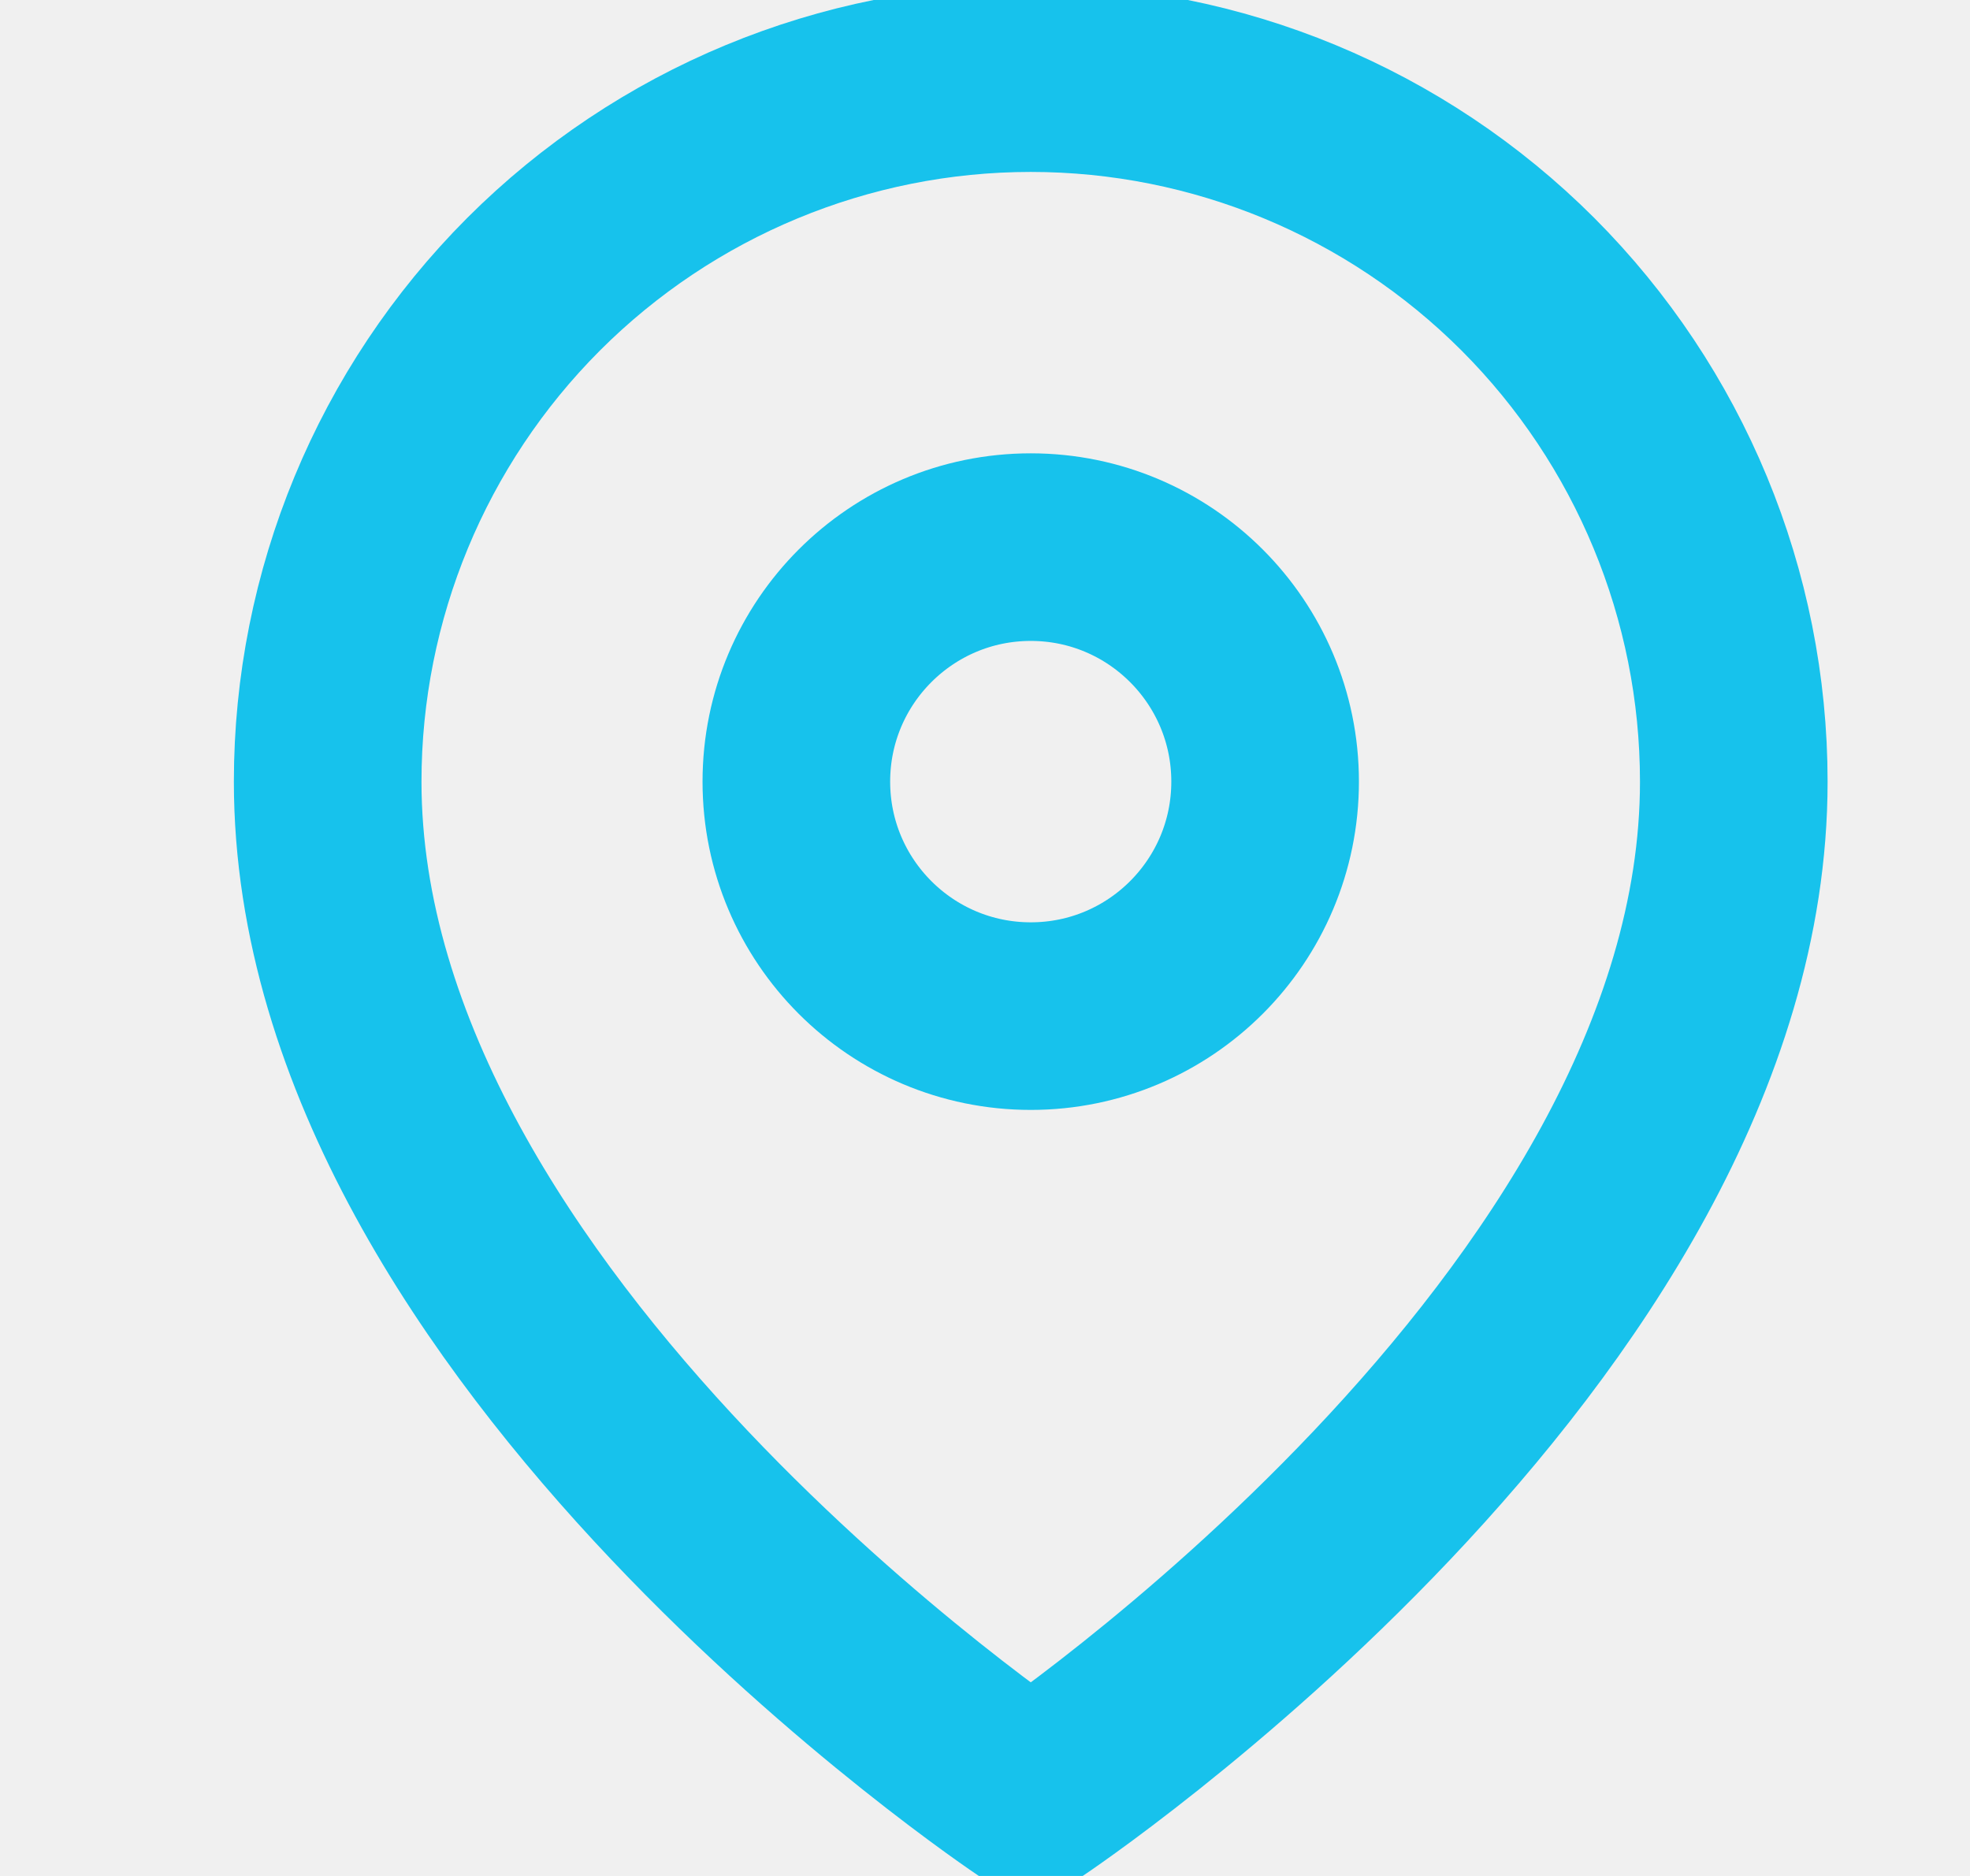
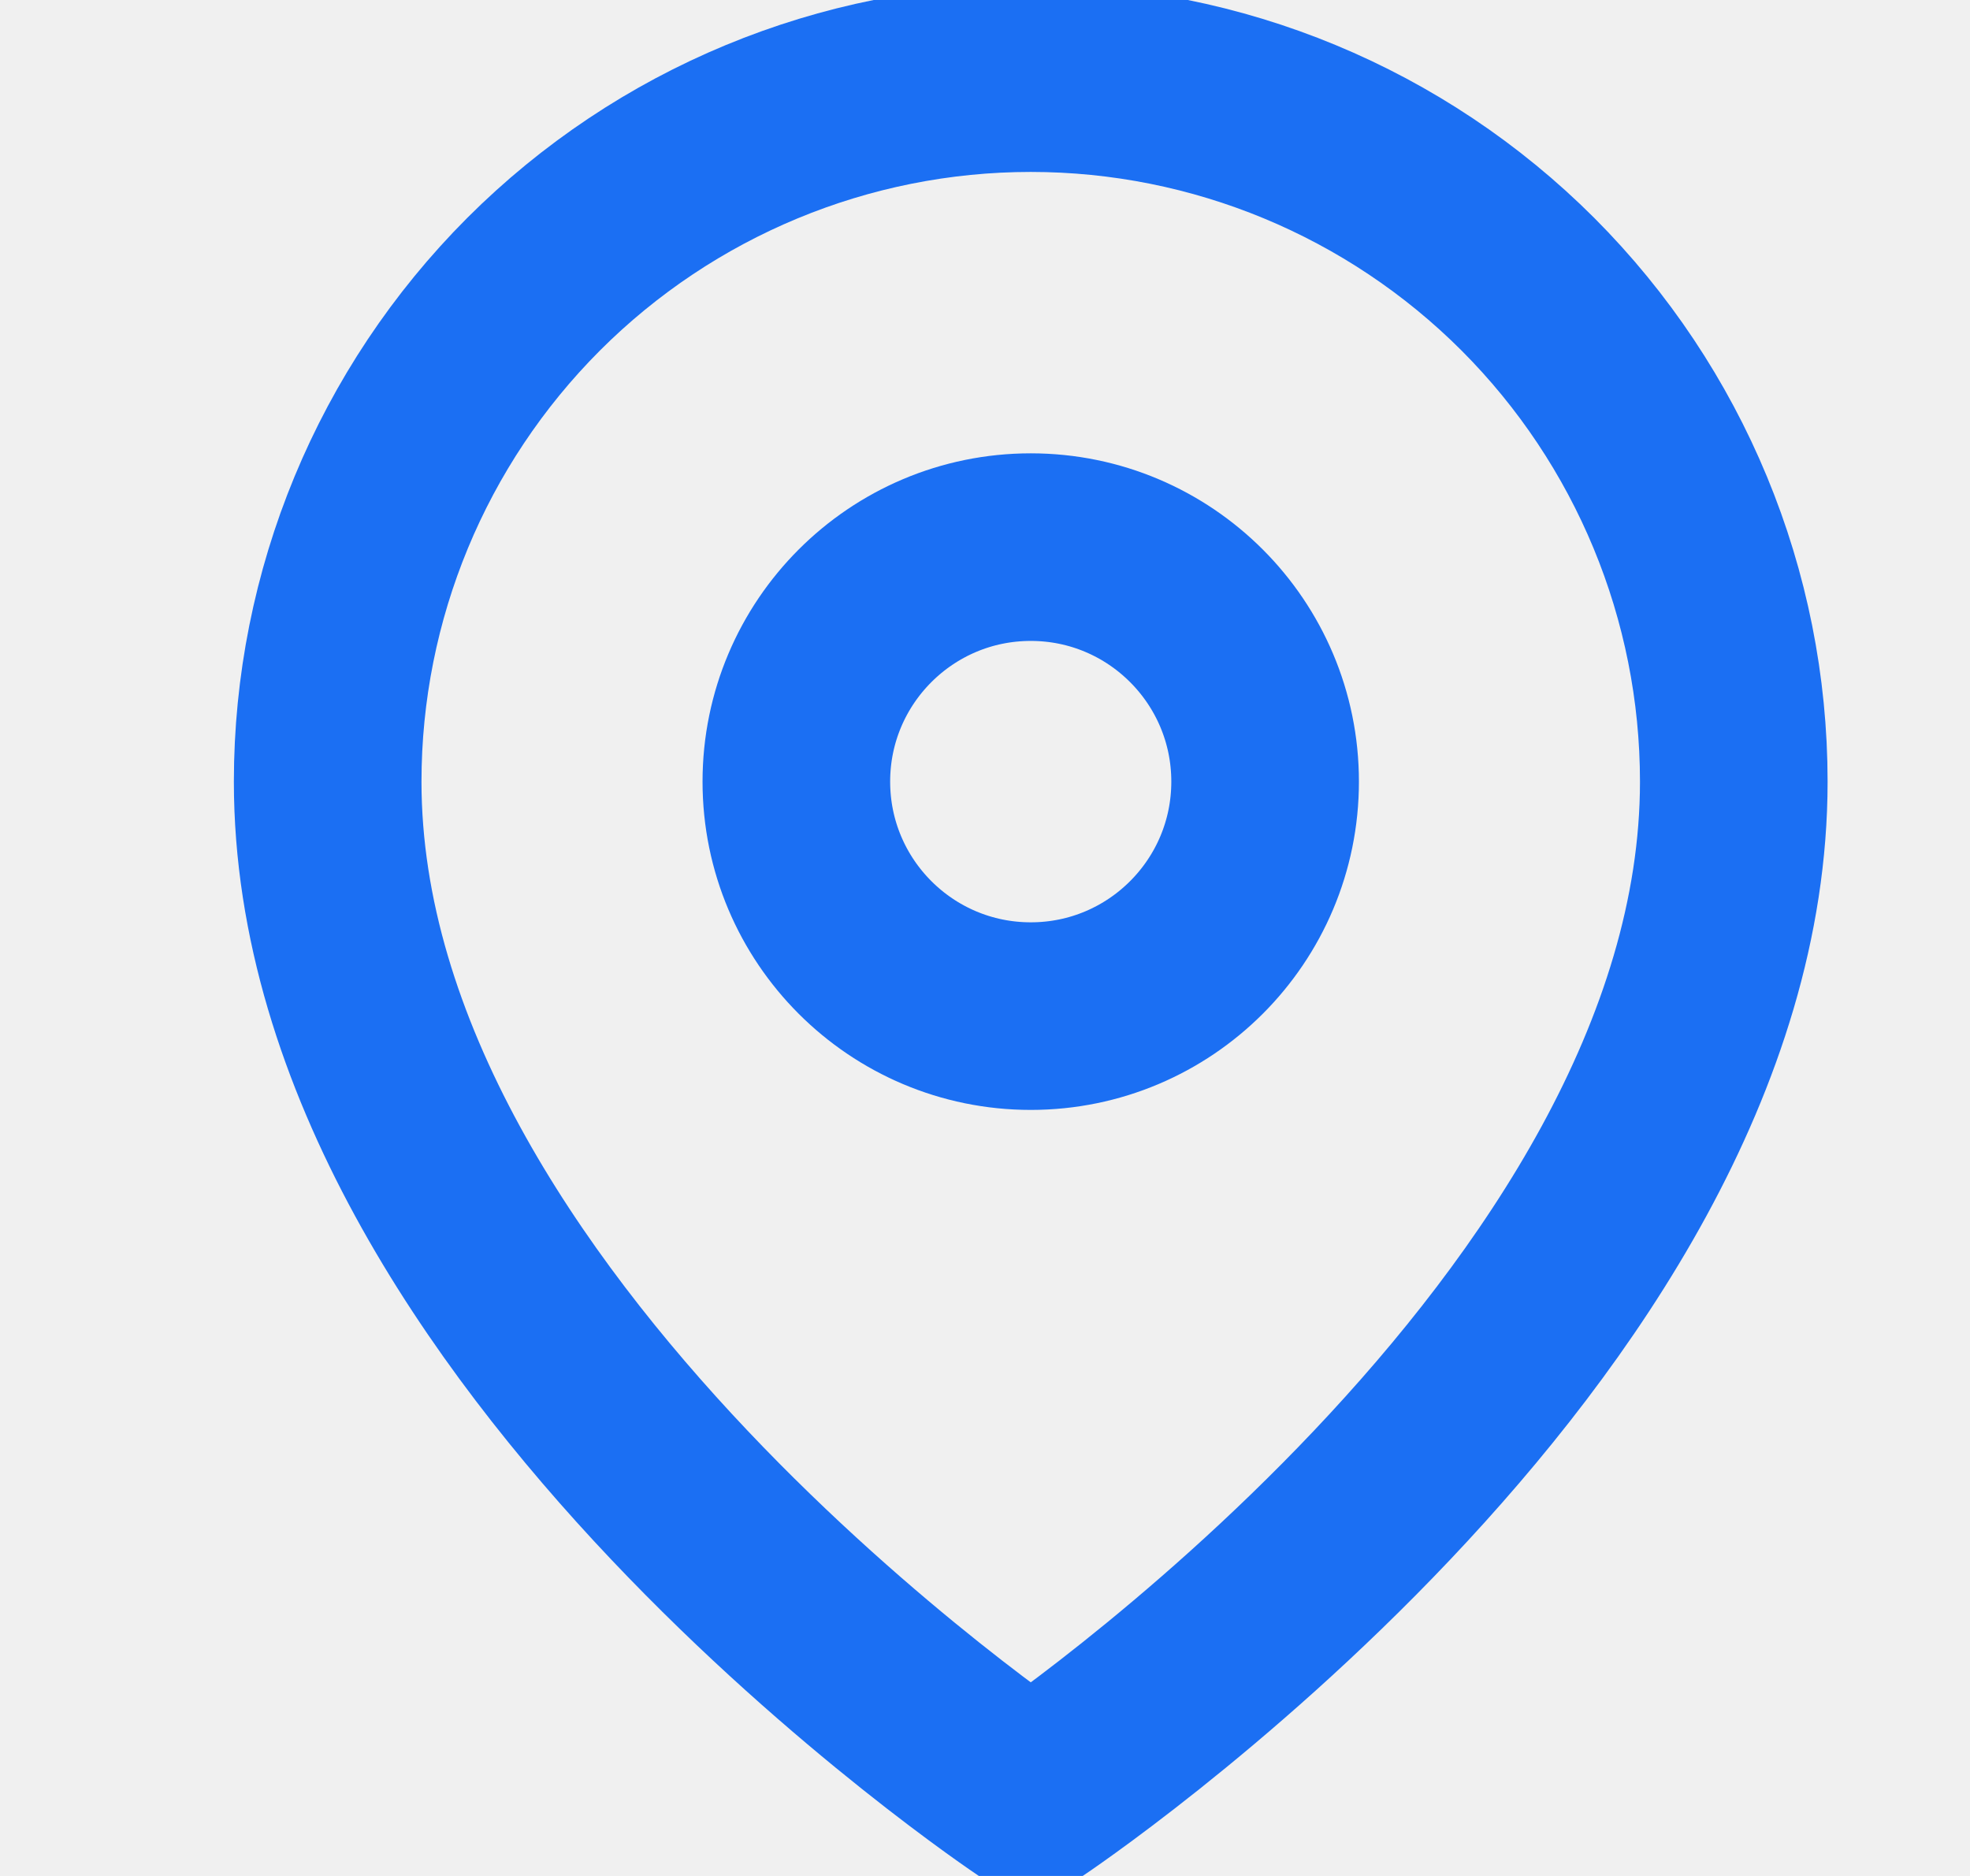
<svg xmlns="http://www.w3.org/2000/svg" width="21" height="20" viewBox="0 0 21 20" fill="none">
  <g clip-path="url(#clip0_34_591)">
-     <path d="M18.482 8.333C18.482 14.167 10.988 19.167 10.988 19.167C10.988 19.167 3.493 14.167 3.493 8.333C3.493 6.344 4.283 4.437 5.688 3.03C7.094 1.624 9 0.833 10.988 0.833C12.975 0.833 14.881 1.624 16.287 3.03C17.692 4.437 18.482 6.344 18.482 8.333Z" stroke="#17C2EC" stroke-width="2" stroke-linecap="round" stroke-linejoin="round" />
-     <path d="M10.988 10.833C12.367 10.833 13.486 9.714 13.486 8.333C13.486 6.953 12.367 5.833 10.988 5.833C9.608 5.833 8.489 6.953 8.489 8.333C8.489 9.714 9.608 10.833 10.988 10.833Z" stroke="#17C2EC" stroke-width="2" stroke-linecap="round" stroke-linejoin="round" />
+     <path d="M18.482 8.333C18.482 14.167 10.988 19.167 10.988 19.167C10.988 19.167 3.493 14.167 3.493 8.333C3.493 6.344 4.283 4.437 5.688 3.03C7.094 1.624 9 0.833 10.988 0.833C12.975 0.833 14.881 1.624 16.287 3.03C17.692 4.437 18.482 6.344 18.482 8.333Z" stroke="#1b6ff3" stroke-width="2" stroke-linecap="round" stroke-linejoin="round" />
+     <path d="M10.988 10.833C12.367 10.833 13.486 9.714 13.486 8.333C13.486 6.953 12.367 5.833 10.988 5.833C9.608 5.833 8.489 6.953 8.489 8.333C8.489 9.714 9.608 10.833 10.988 10.833Z" stroke="#1b6ff3" stroke-width="2" stroke-linecap="round" stroke-linejoin="round" />
  </g>
  <defs>
    <clipPath id="clip0_34_591">
      <rect width="19.985" height="20" fill="white" transform="translate(0.995361)" />
    </clipPath>
  </defs>
</svg>
